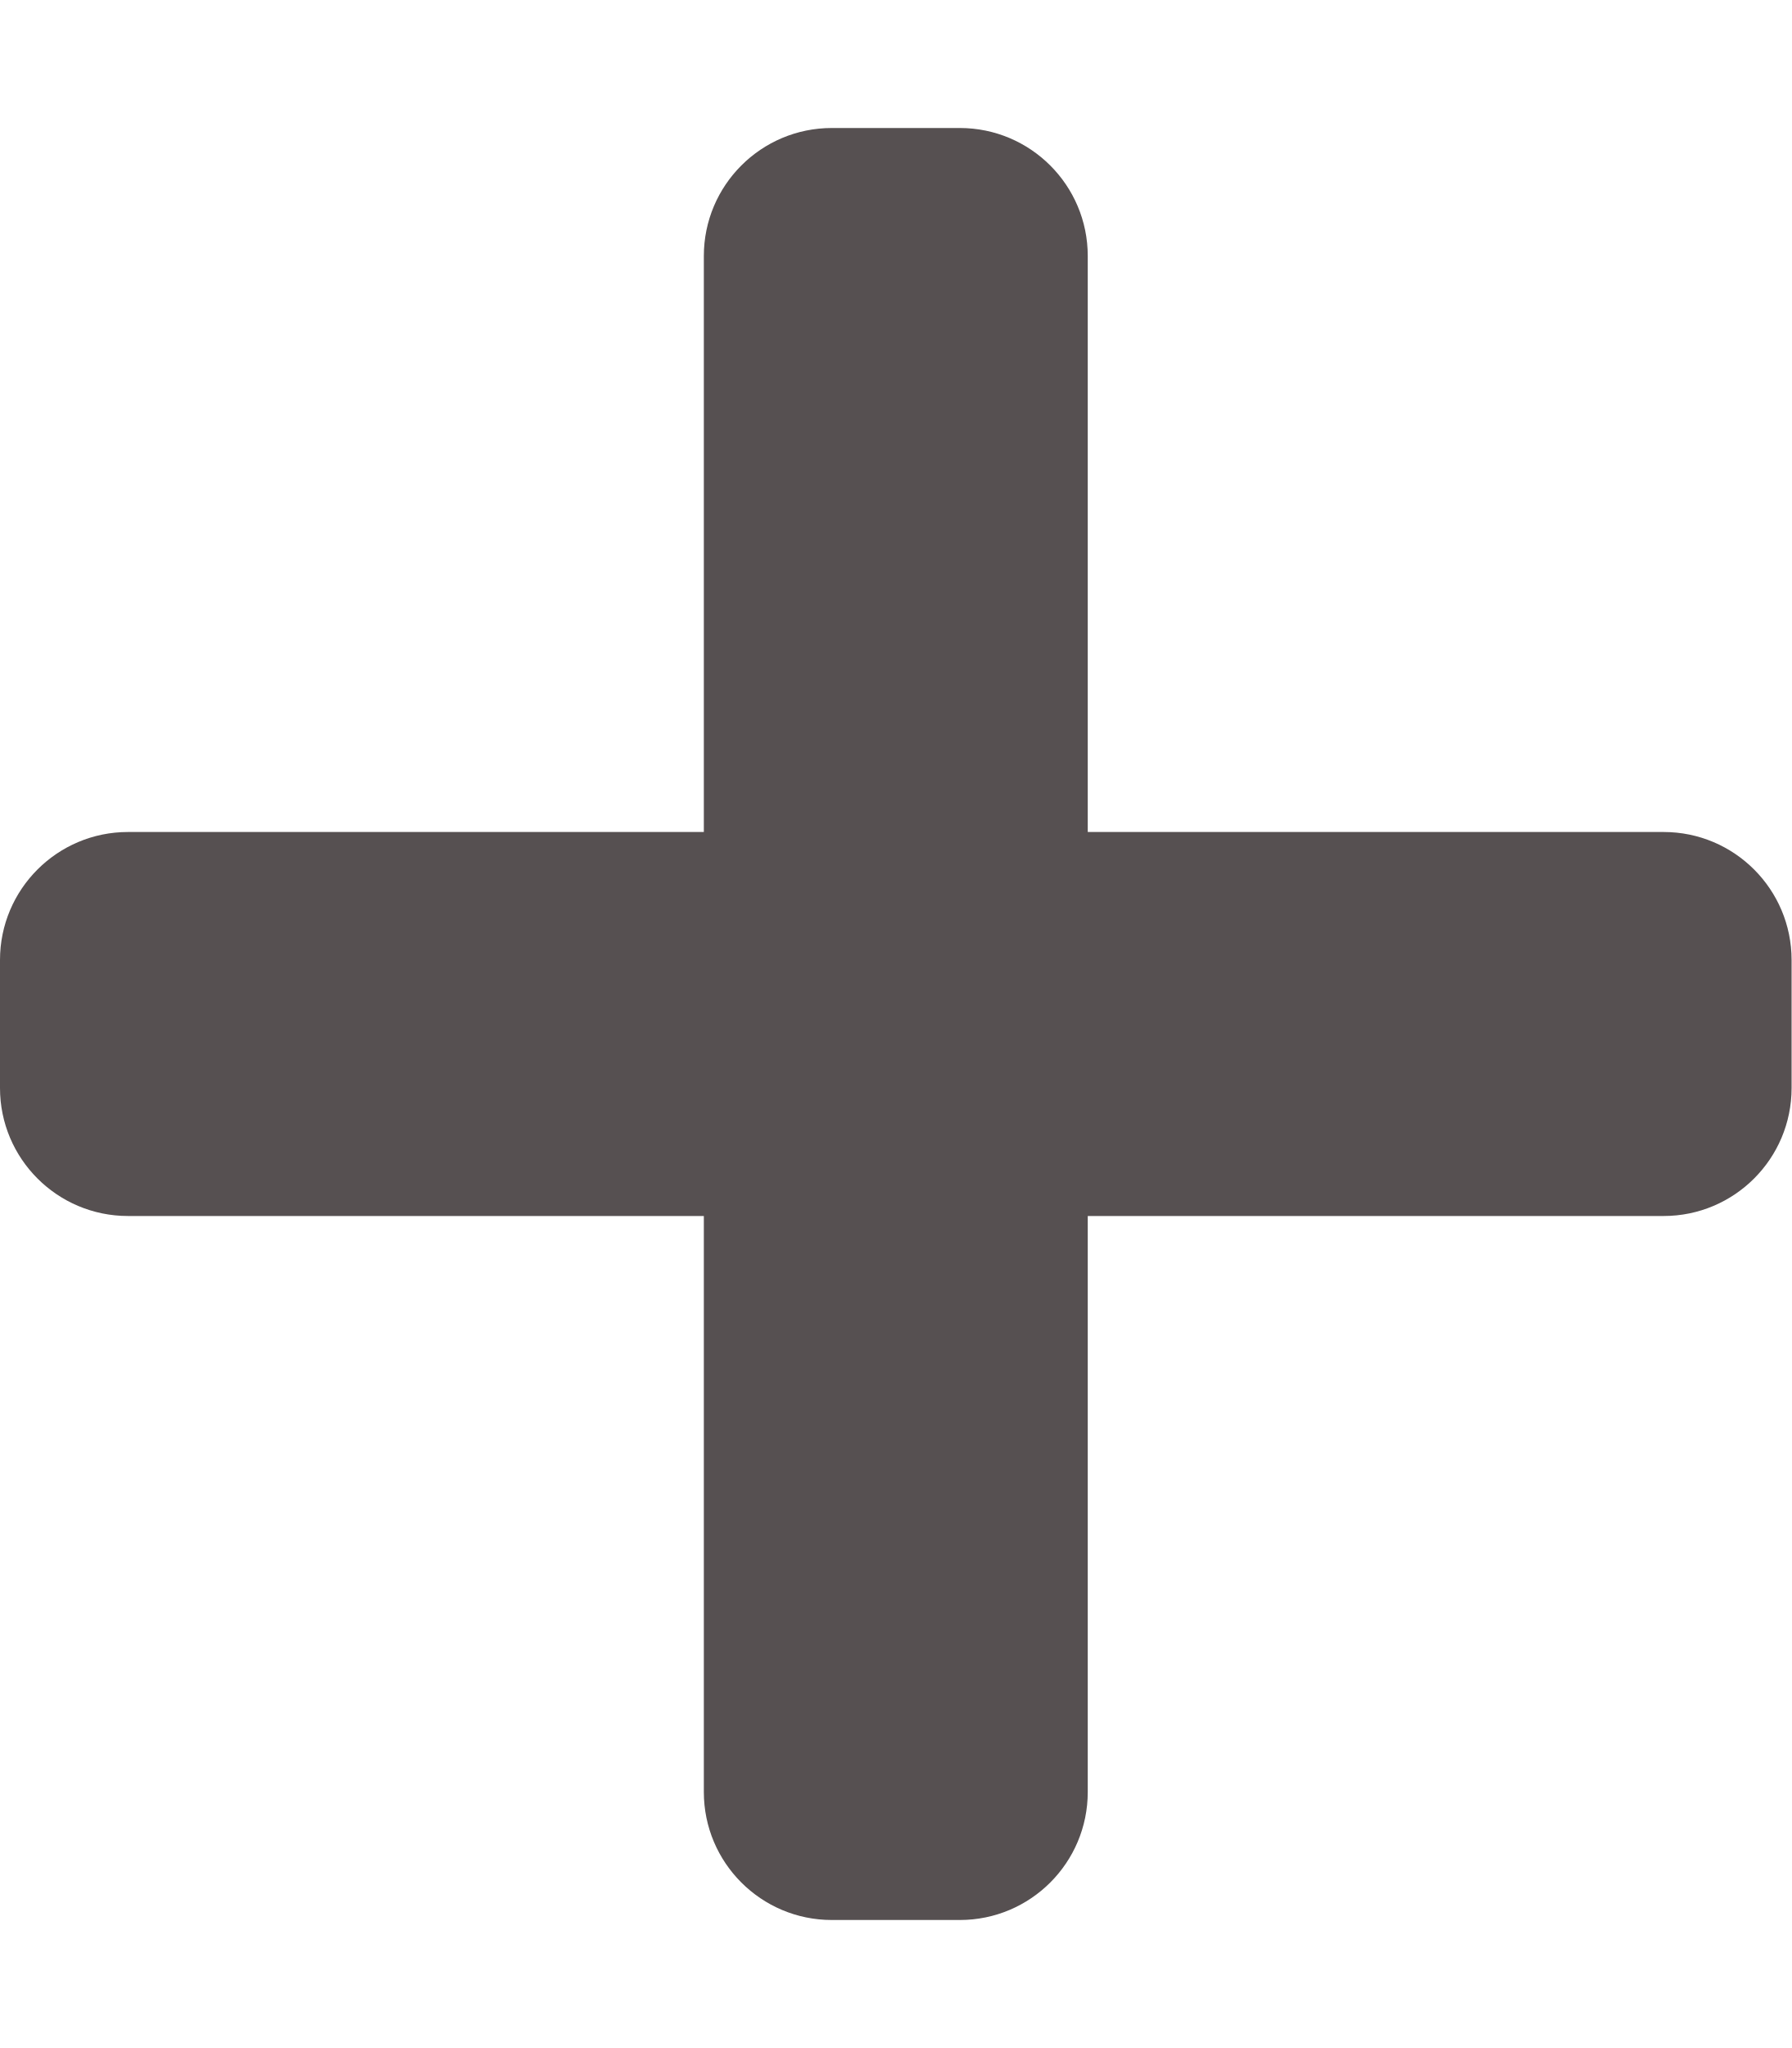
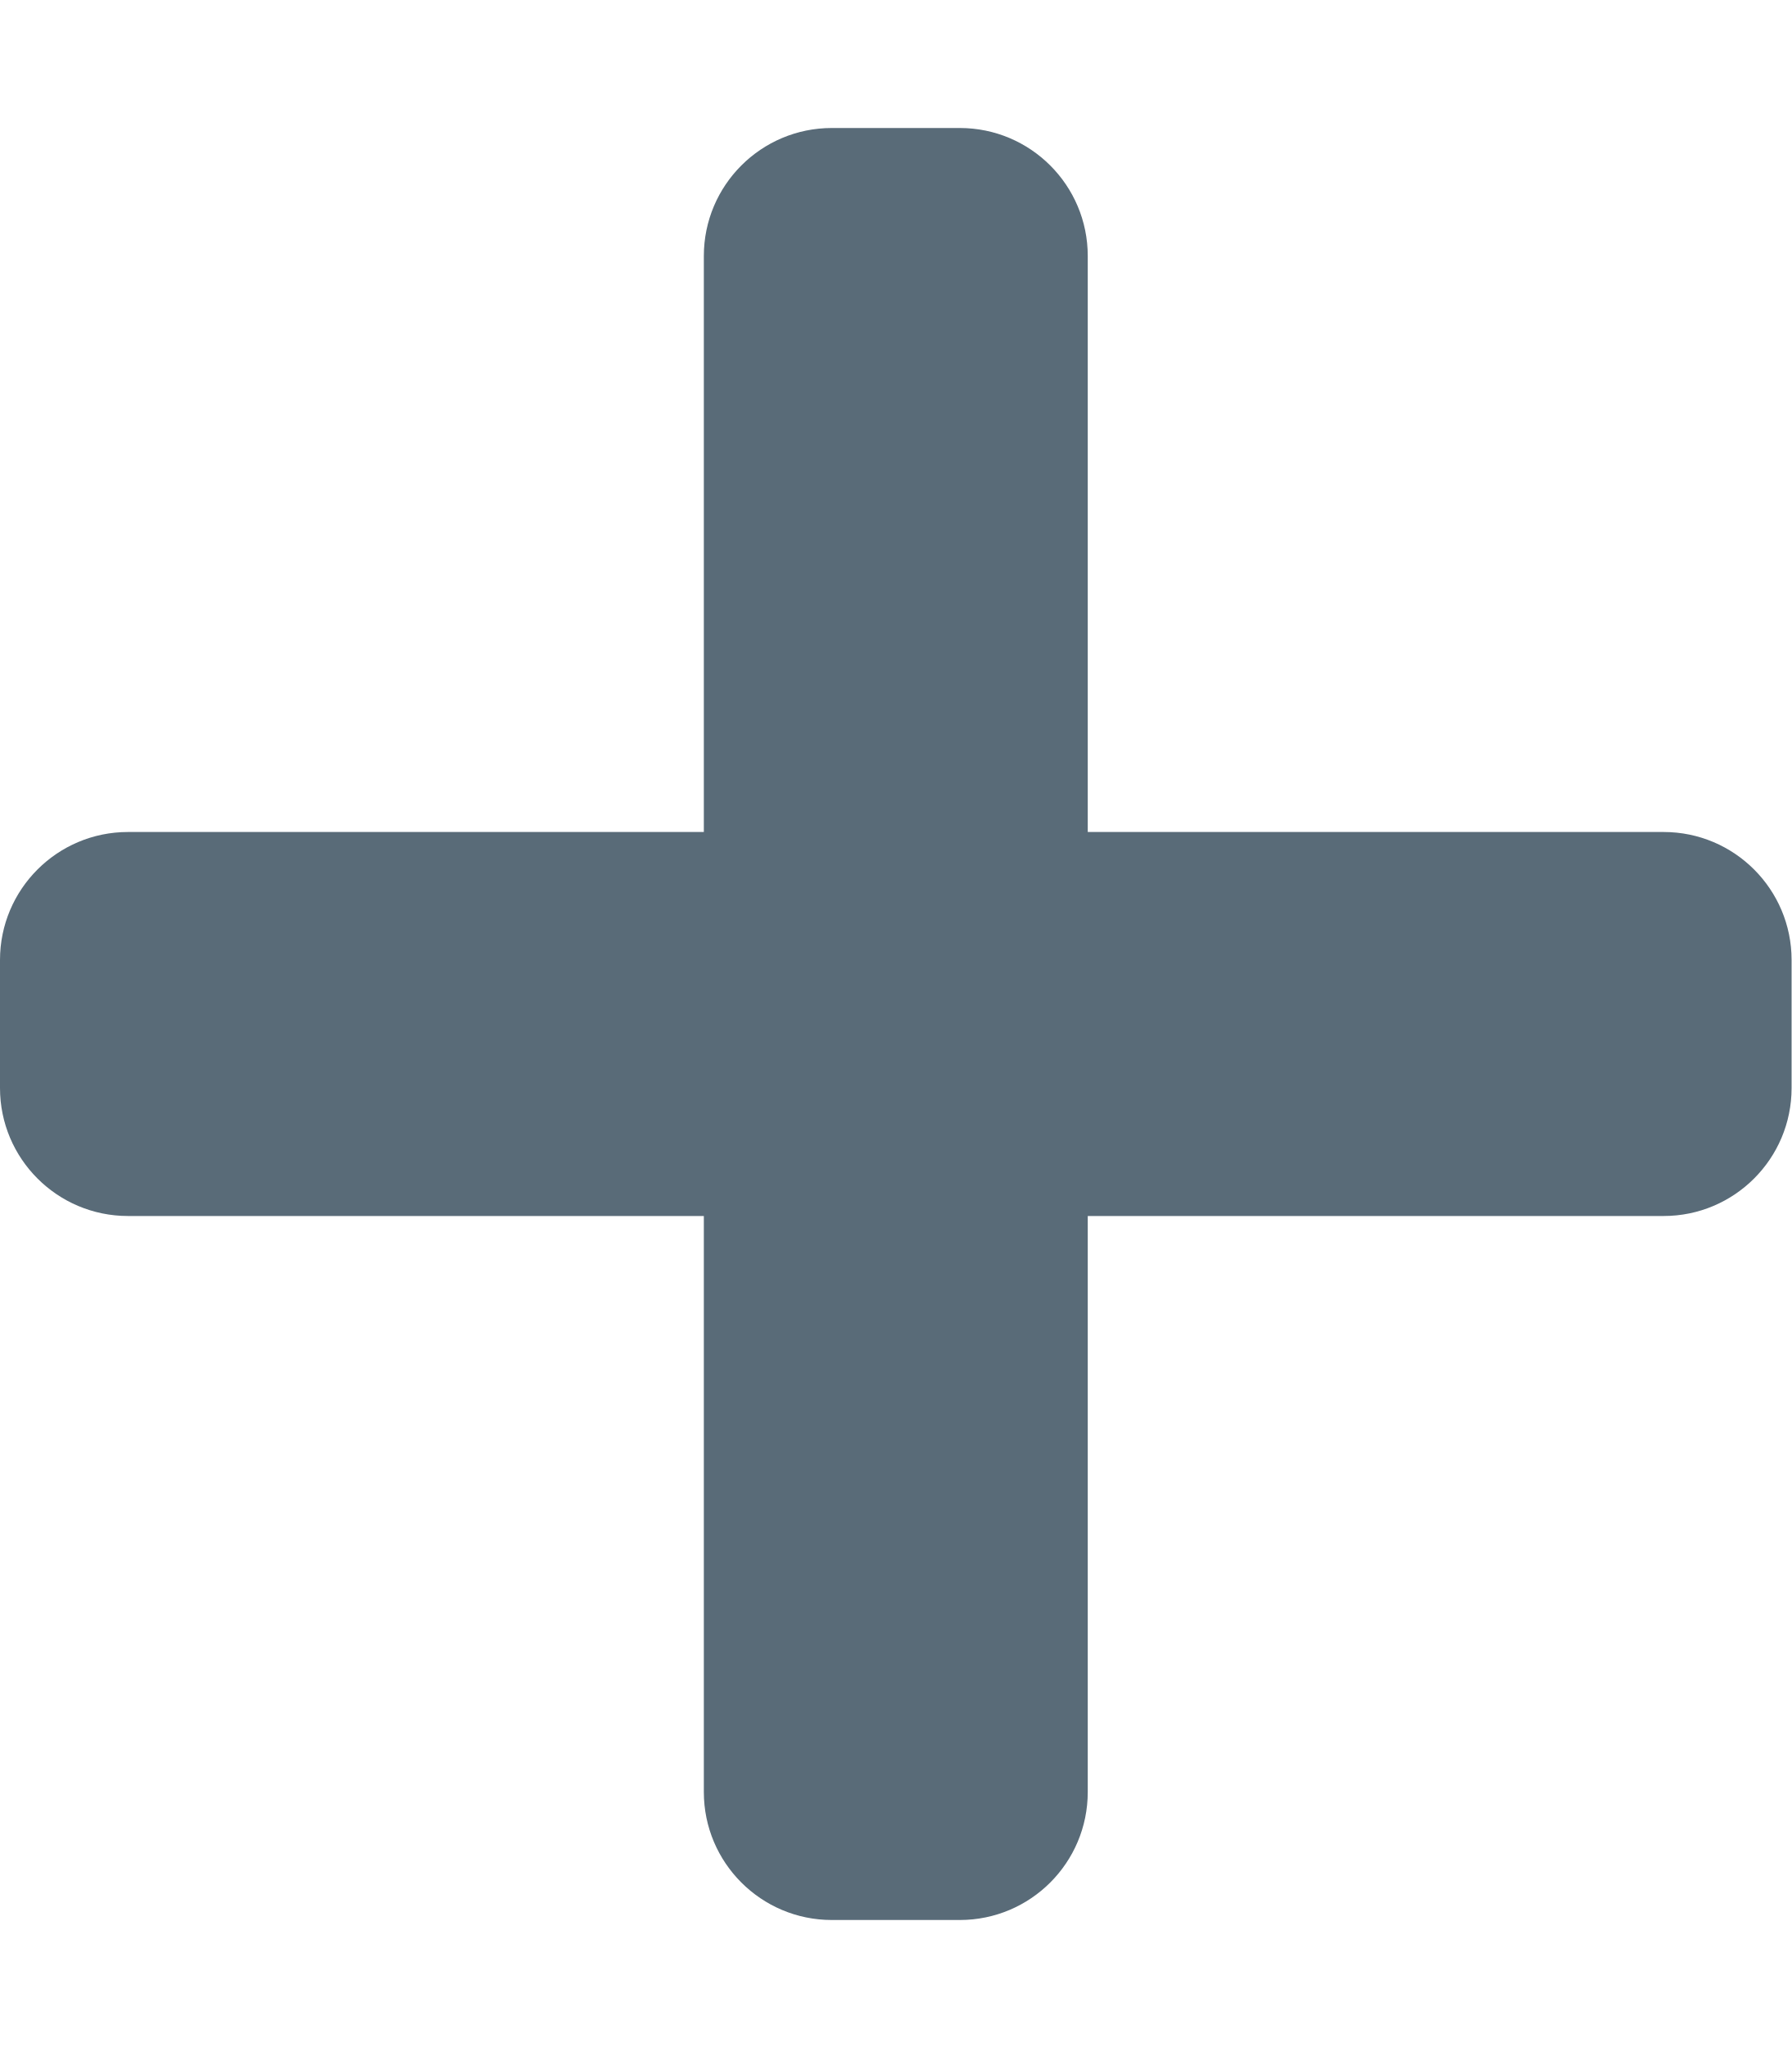
<svg xmlns="http://www.w3.org/2000/svg" aria-hidden="true" focusable="false" data-prefix="fas" data-icon="plus" class="svg-inline--fa fa-plus fa-w-14" role="img" viewBox="0 0 448 512">
-   <path fill="#565051" d="M416 208H272V64c0-17.67-14.33-32-32-32h-32c-17.67 0-32 14.33-32 32v144H32c-17.67 0-32 14.33-32 32v32c0 17.67 14.33 32 32 32h144v144c0 17.67 14.33 32 32 32h32c17.67 0 32-14.33 32-32V304h144c17.67 0 32-14.33 32-32v-32c0-17.67-14.33-32-32-32z" />
+   <path fill="#596b78" d="M416 208H272V64c0-17.67-14.33-32-32-32h-32c-17.67 0-32 14.33-32 32v144H32c-17.67 0-32 14.33-32 32v32c0 17.67 14.33 32 32 32h144v144c0 17.67 14.33 32 32 32h32c17.67 0 32-14.33 32-32V304h144c17.67 0 32-14.33 32-32v-32c0-17.67-14.33-32-32-32z" />
</svg>
